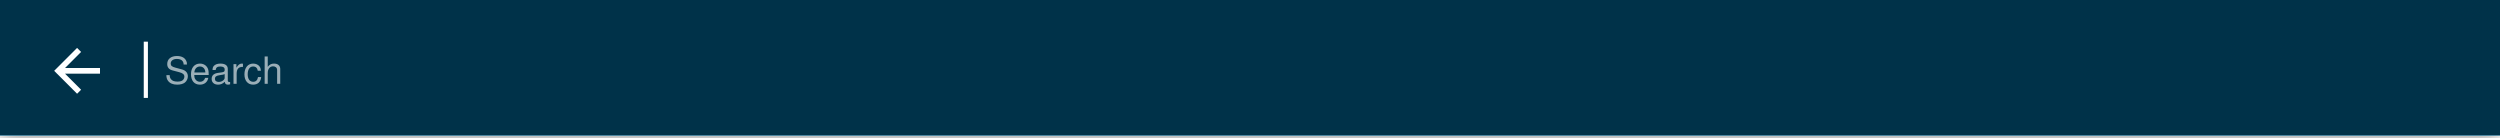
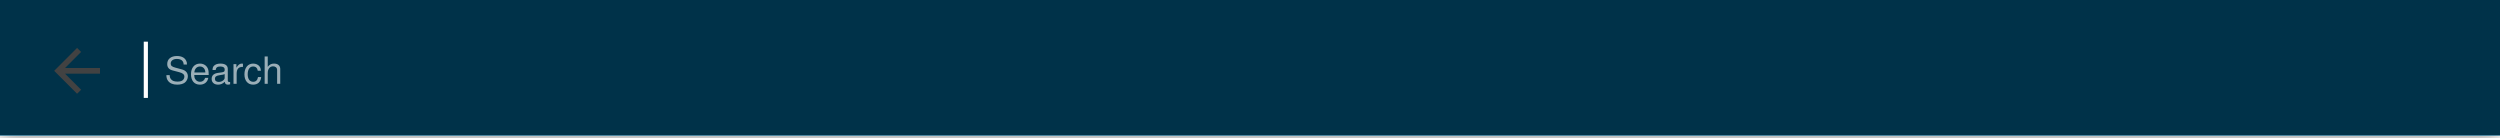
<svg xmlns="http://www.w3.org/2000/svg" width="1200px" height="66px" viewBox="0 0 1200 66" version="1.1">
  <defs>
    <filter x="-50%" y="-50%" width="200%" height="200%" filterUnits="objectBoundingBox" id="filter-1">
      <feOffset dx="0" dy="2" in="SourceAlpha" result="shadowOffsetOuter1" />
      <feGaussianBlur stdDeviation="5" in="shadowOffsetOuter1" result="shadowBlurOuter1" />
      <feColorMatrix values="0 0 0 0 0   0 0 0 0 0   0 0 0 0 0  0 0 0 0.525 0" in="shadowBlurOuter1" type="matrix" result="shadowMatrixOuter1" />
      <feMerge>
        <feMergeNode in="shadowMatrixOuter1" />
        <feMergeNode in="SourceGraphic" />
      </feMerge>
    </filter>
  </defs>
  <g id="Page-1" stroke="none" stroke-width="1" fill="none" fill-rule="evenodd">
    <g id="app-bar-with-active-search">
      <rect id="App-Bar" fill="#03A9F4" filter="url(#filter-1)" x="0" y="0" width="1200" height="65" />
      <rect id="Nav-Drawer-Shadow" fill-opacity="0.7" fill="#000000" x="0" y="0" width="1200" height="65" />
      <text id="-Search" opacity="0.602" font-family="Helvetica" font-size="18" font-weight="normal" fill="#FFFFFF">
        <tspan x="79" y="40.229"> Search</tspan>
      </text>
-       <g id="back" transform="translate(26, 23)" fill="#FFFFFF">
+       <g id="back" transform="translate(26, 23)" fill="#424242">
        <path d="M22,9.625 L5.225,9.625 L12.925,1.925 L11,0 L0,11 L11,22 L12.925,20.075 L5.225,12.375 L22,12.375 L22,9.625 L22,9.625 Z" id="Shape" />
      </g>
      <path d="M70,21 L70,46" id="Line" stroke="#FFFFFF" stroke-width="2" stroke-linecap="square" />
    </g>
  </g>
</svg>
